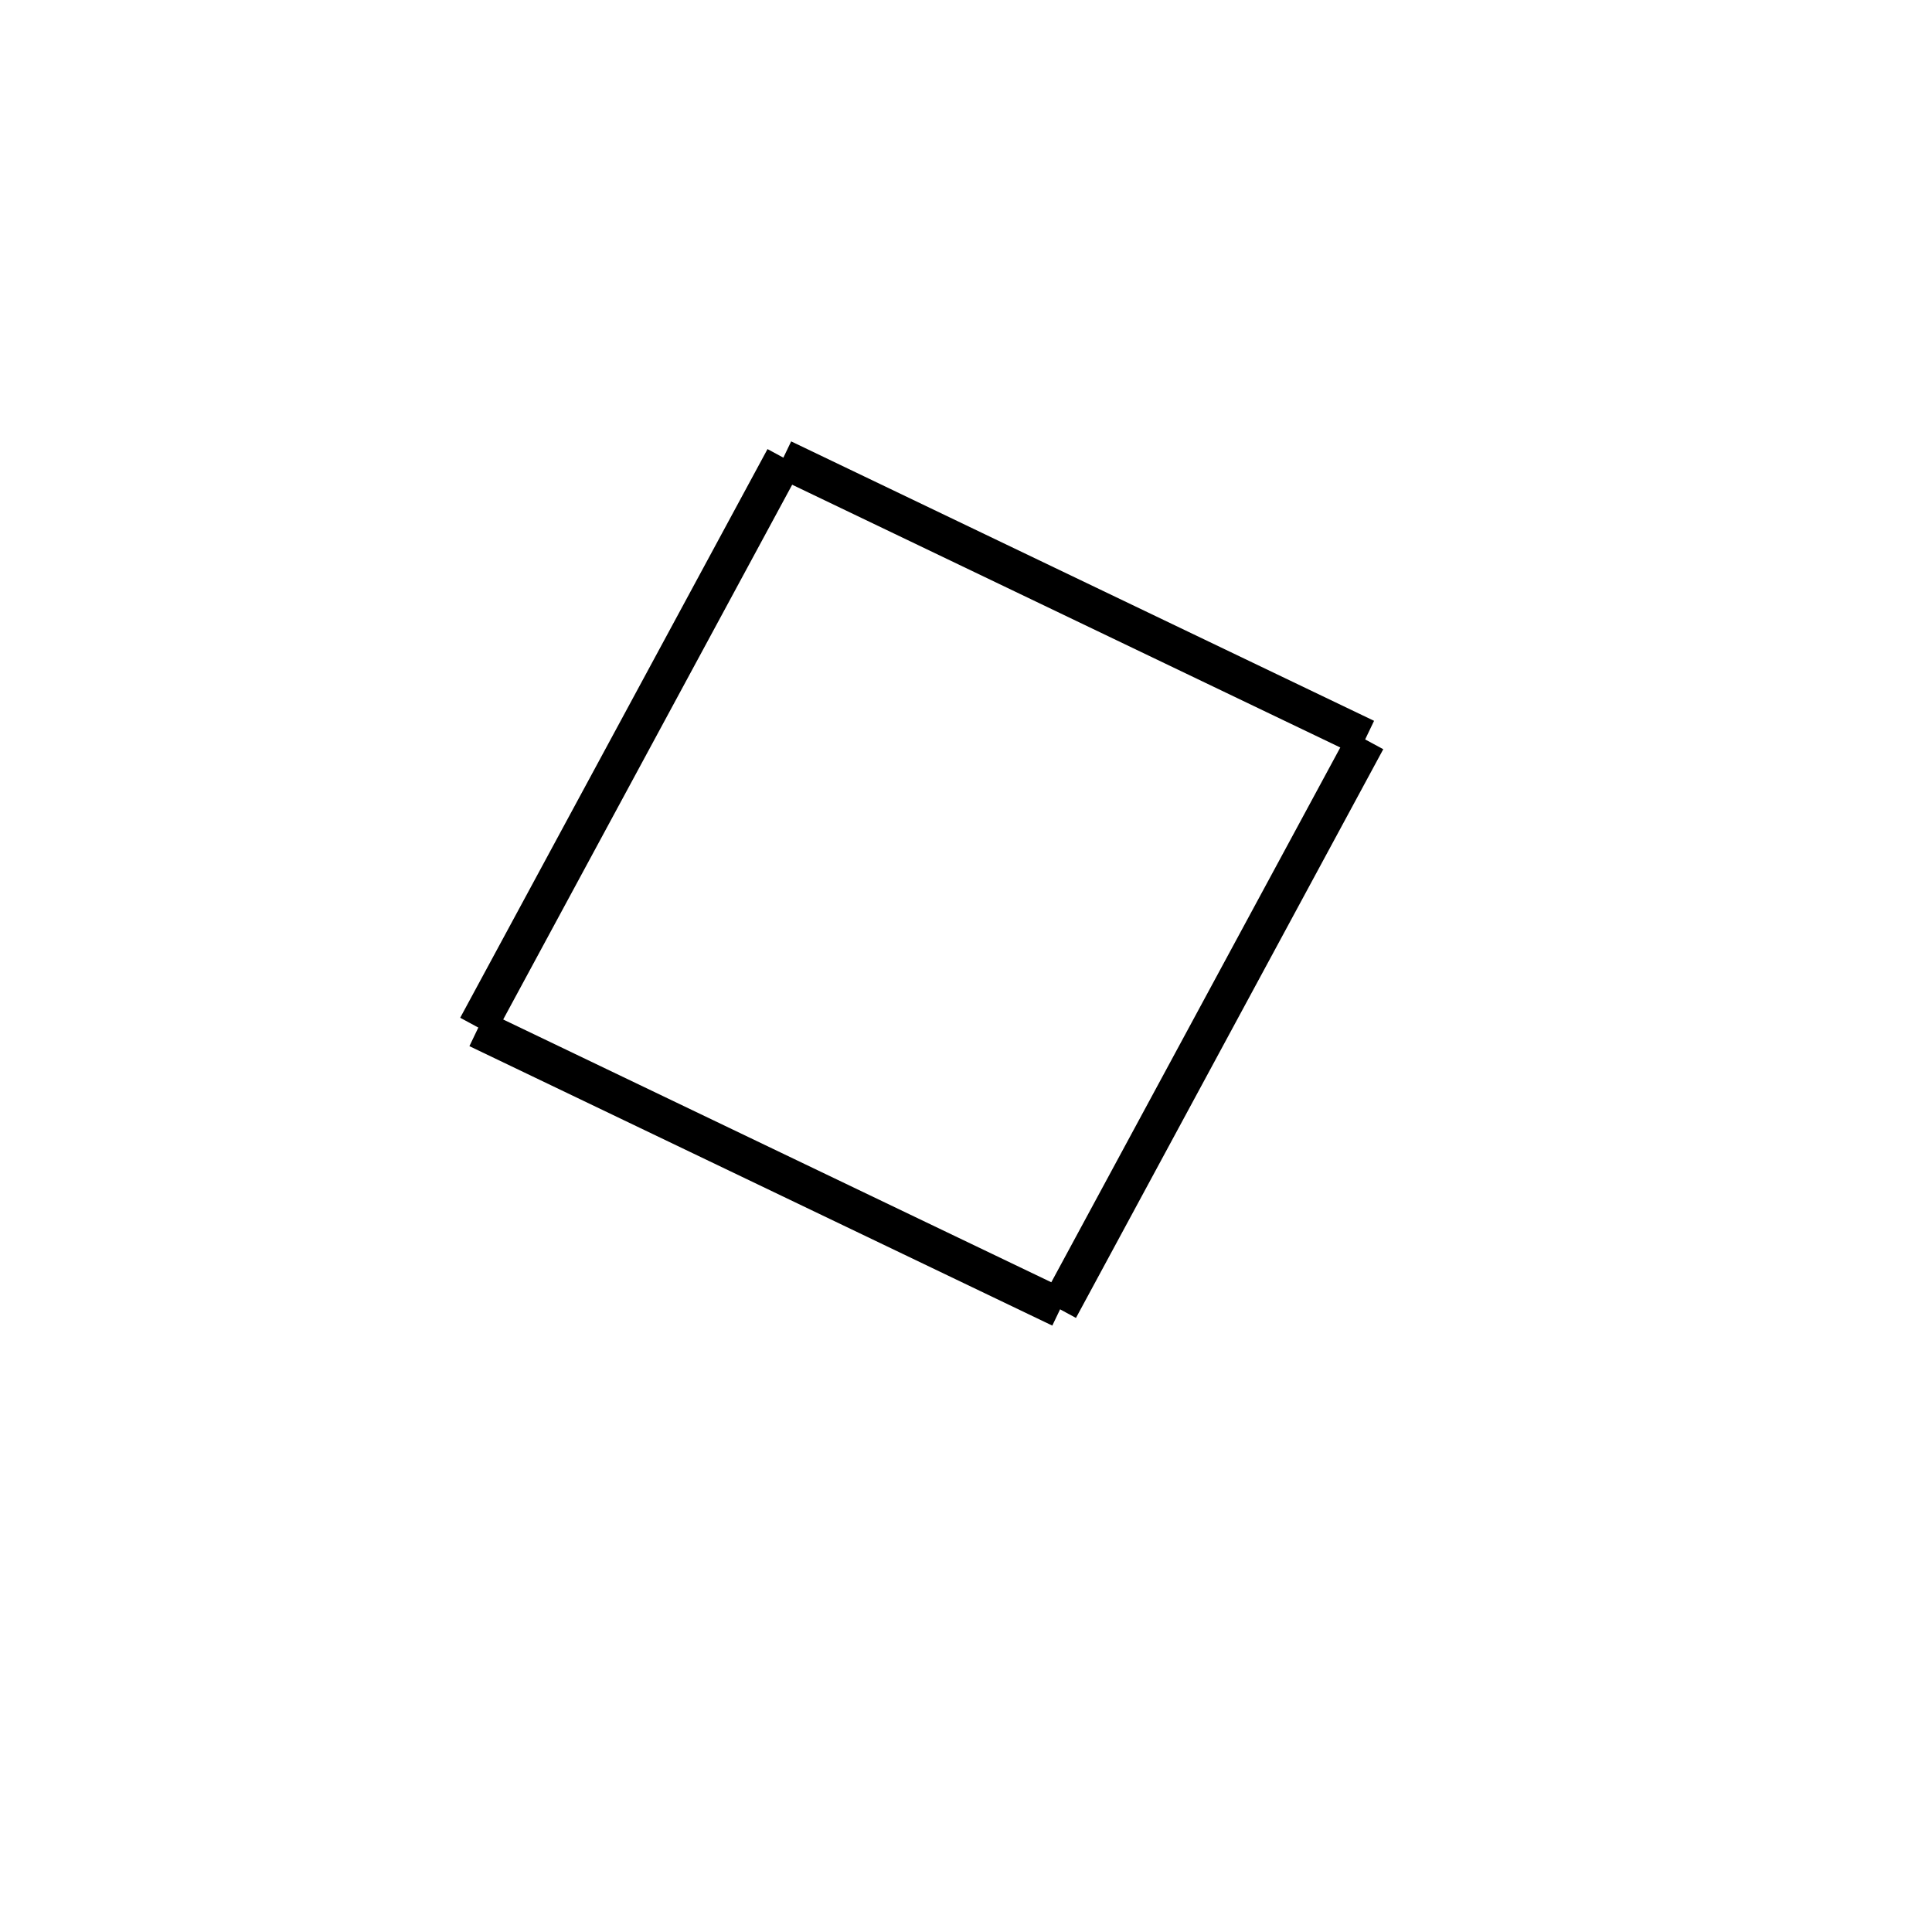
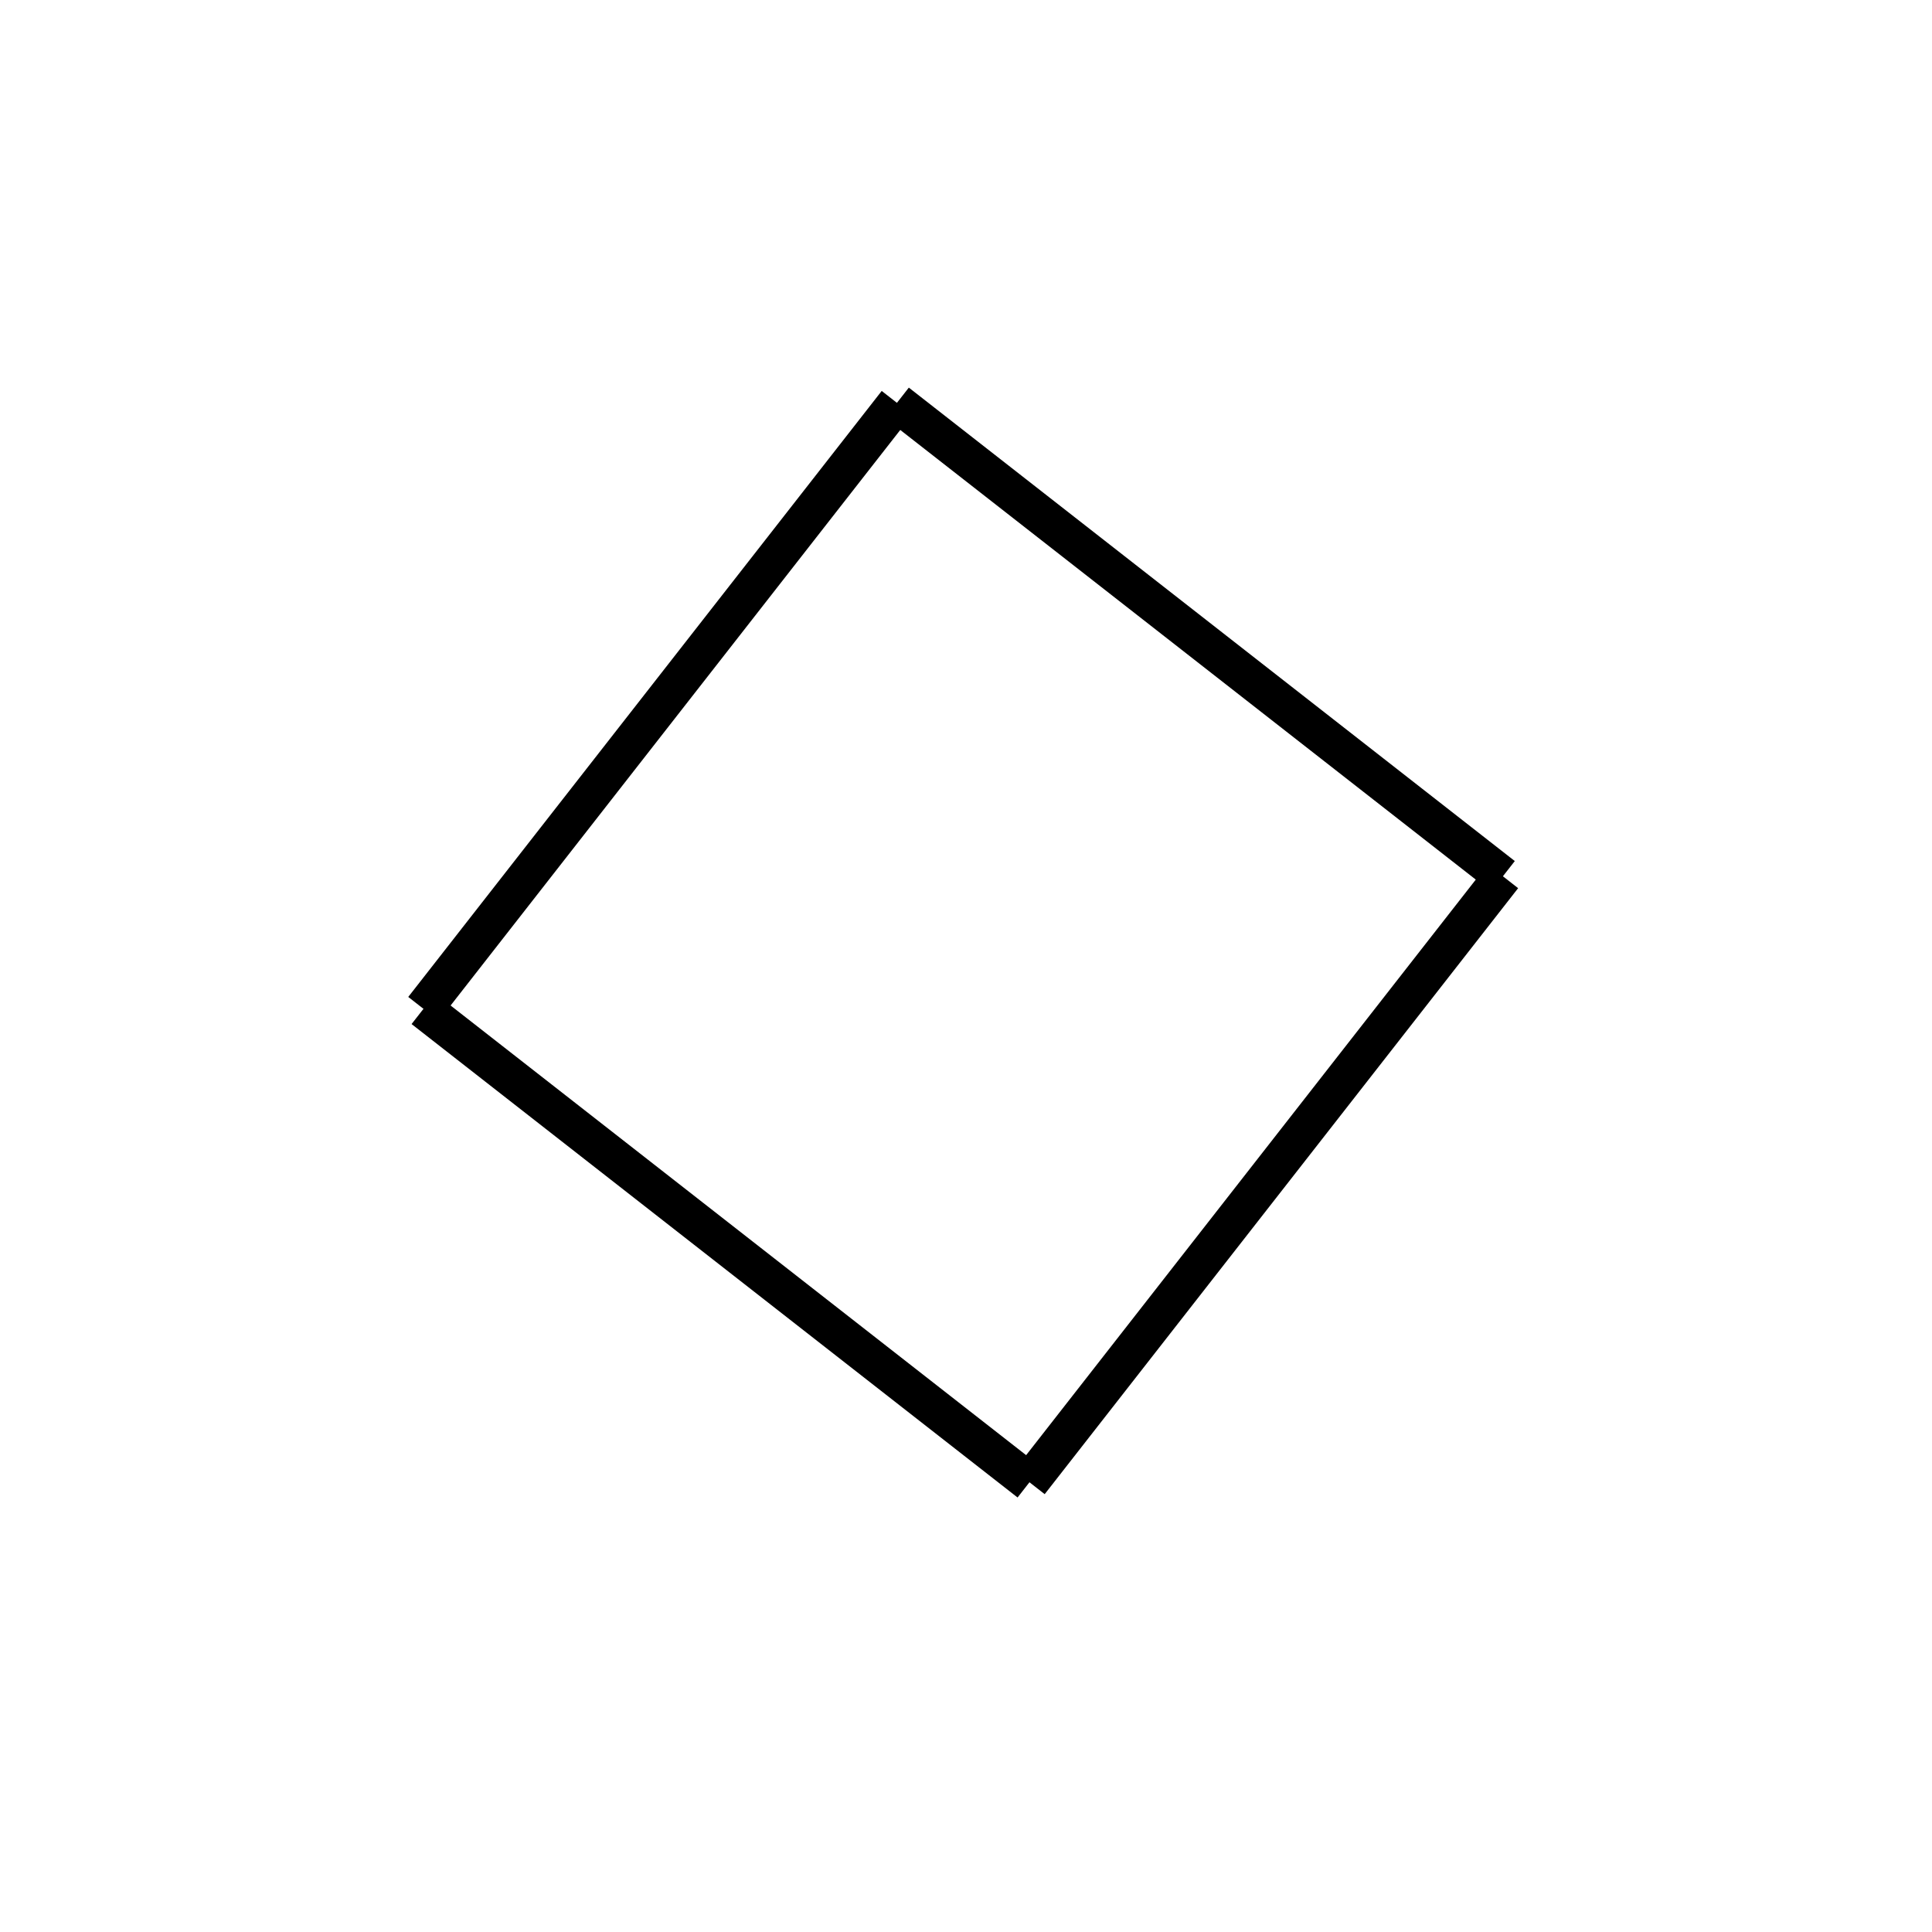
<svg xmlns="http://www.w3.org/2000/svg" height="100" width="100">
-   <line x1="70.718" y1="38.304" x2="54.812" y2="67.74" stroke-width="2" stroke="black" />
-   <line x1="54.899" y1="67.711" x2="24.729" y2="53.247" stroke-width="2" stroke="black" />
-   <line x1="40.606" y1="23.72" x2="24.699" y2="53.155" stroke-width="2" stroke="black" />
-   <line x1="70.689" y1="38.212" x2="40.518" y2="23.748" stroke-width="2" stroke="black" />
+   <line x1="46.425" y1="20.851" x2="77.79" y2="45.356" stroke-width="2" stroke="black" />
+   <line x1="77.79" y1="45.356" x2="53.285" y2="76.722" stroke-width="2" stroke="black" />
+   <line x1="21.919" y1="52.217" x2="53.285" y2="76.722" stroke-width="2" stroke="black" />
+   <line x1="46.425" y1="20.851" x2="21.919" y2="52.217" stroke-width="2" stroke="black" />
</svg>
